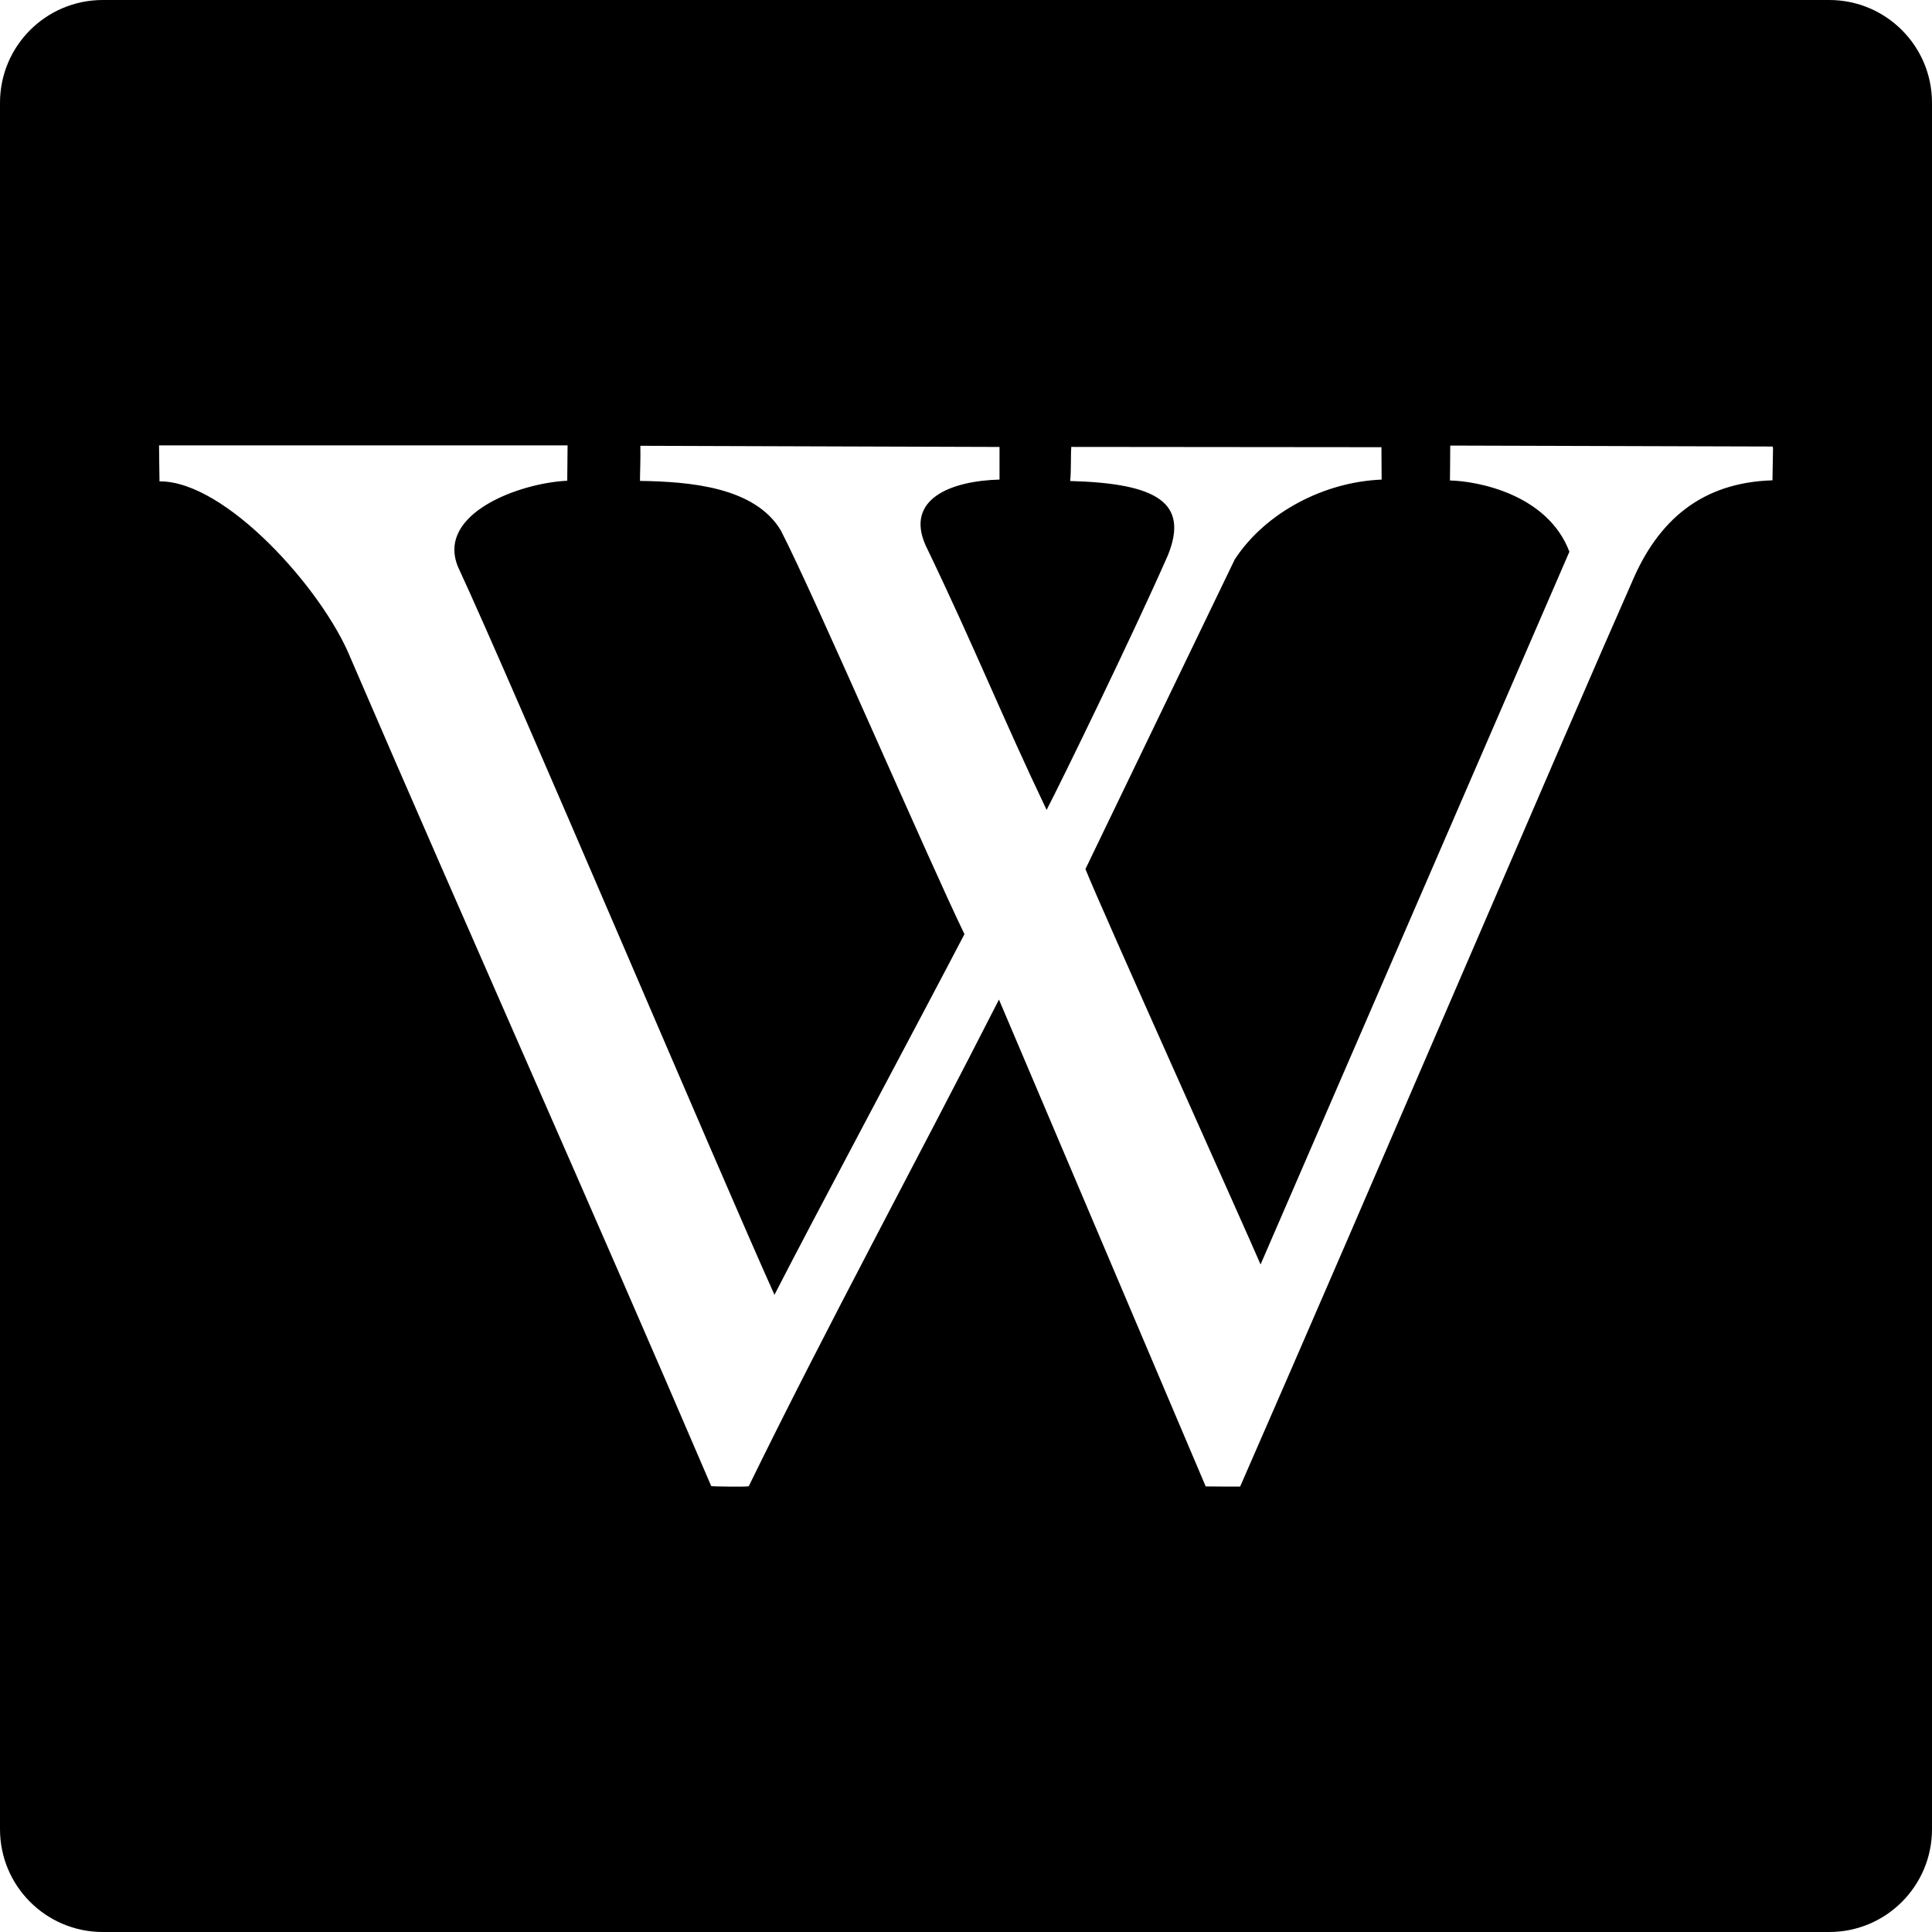
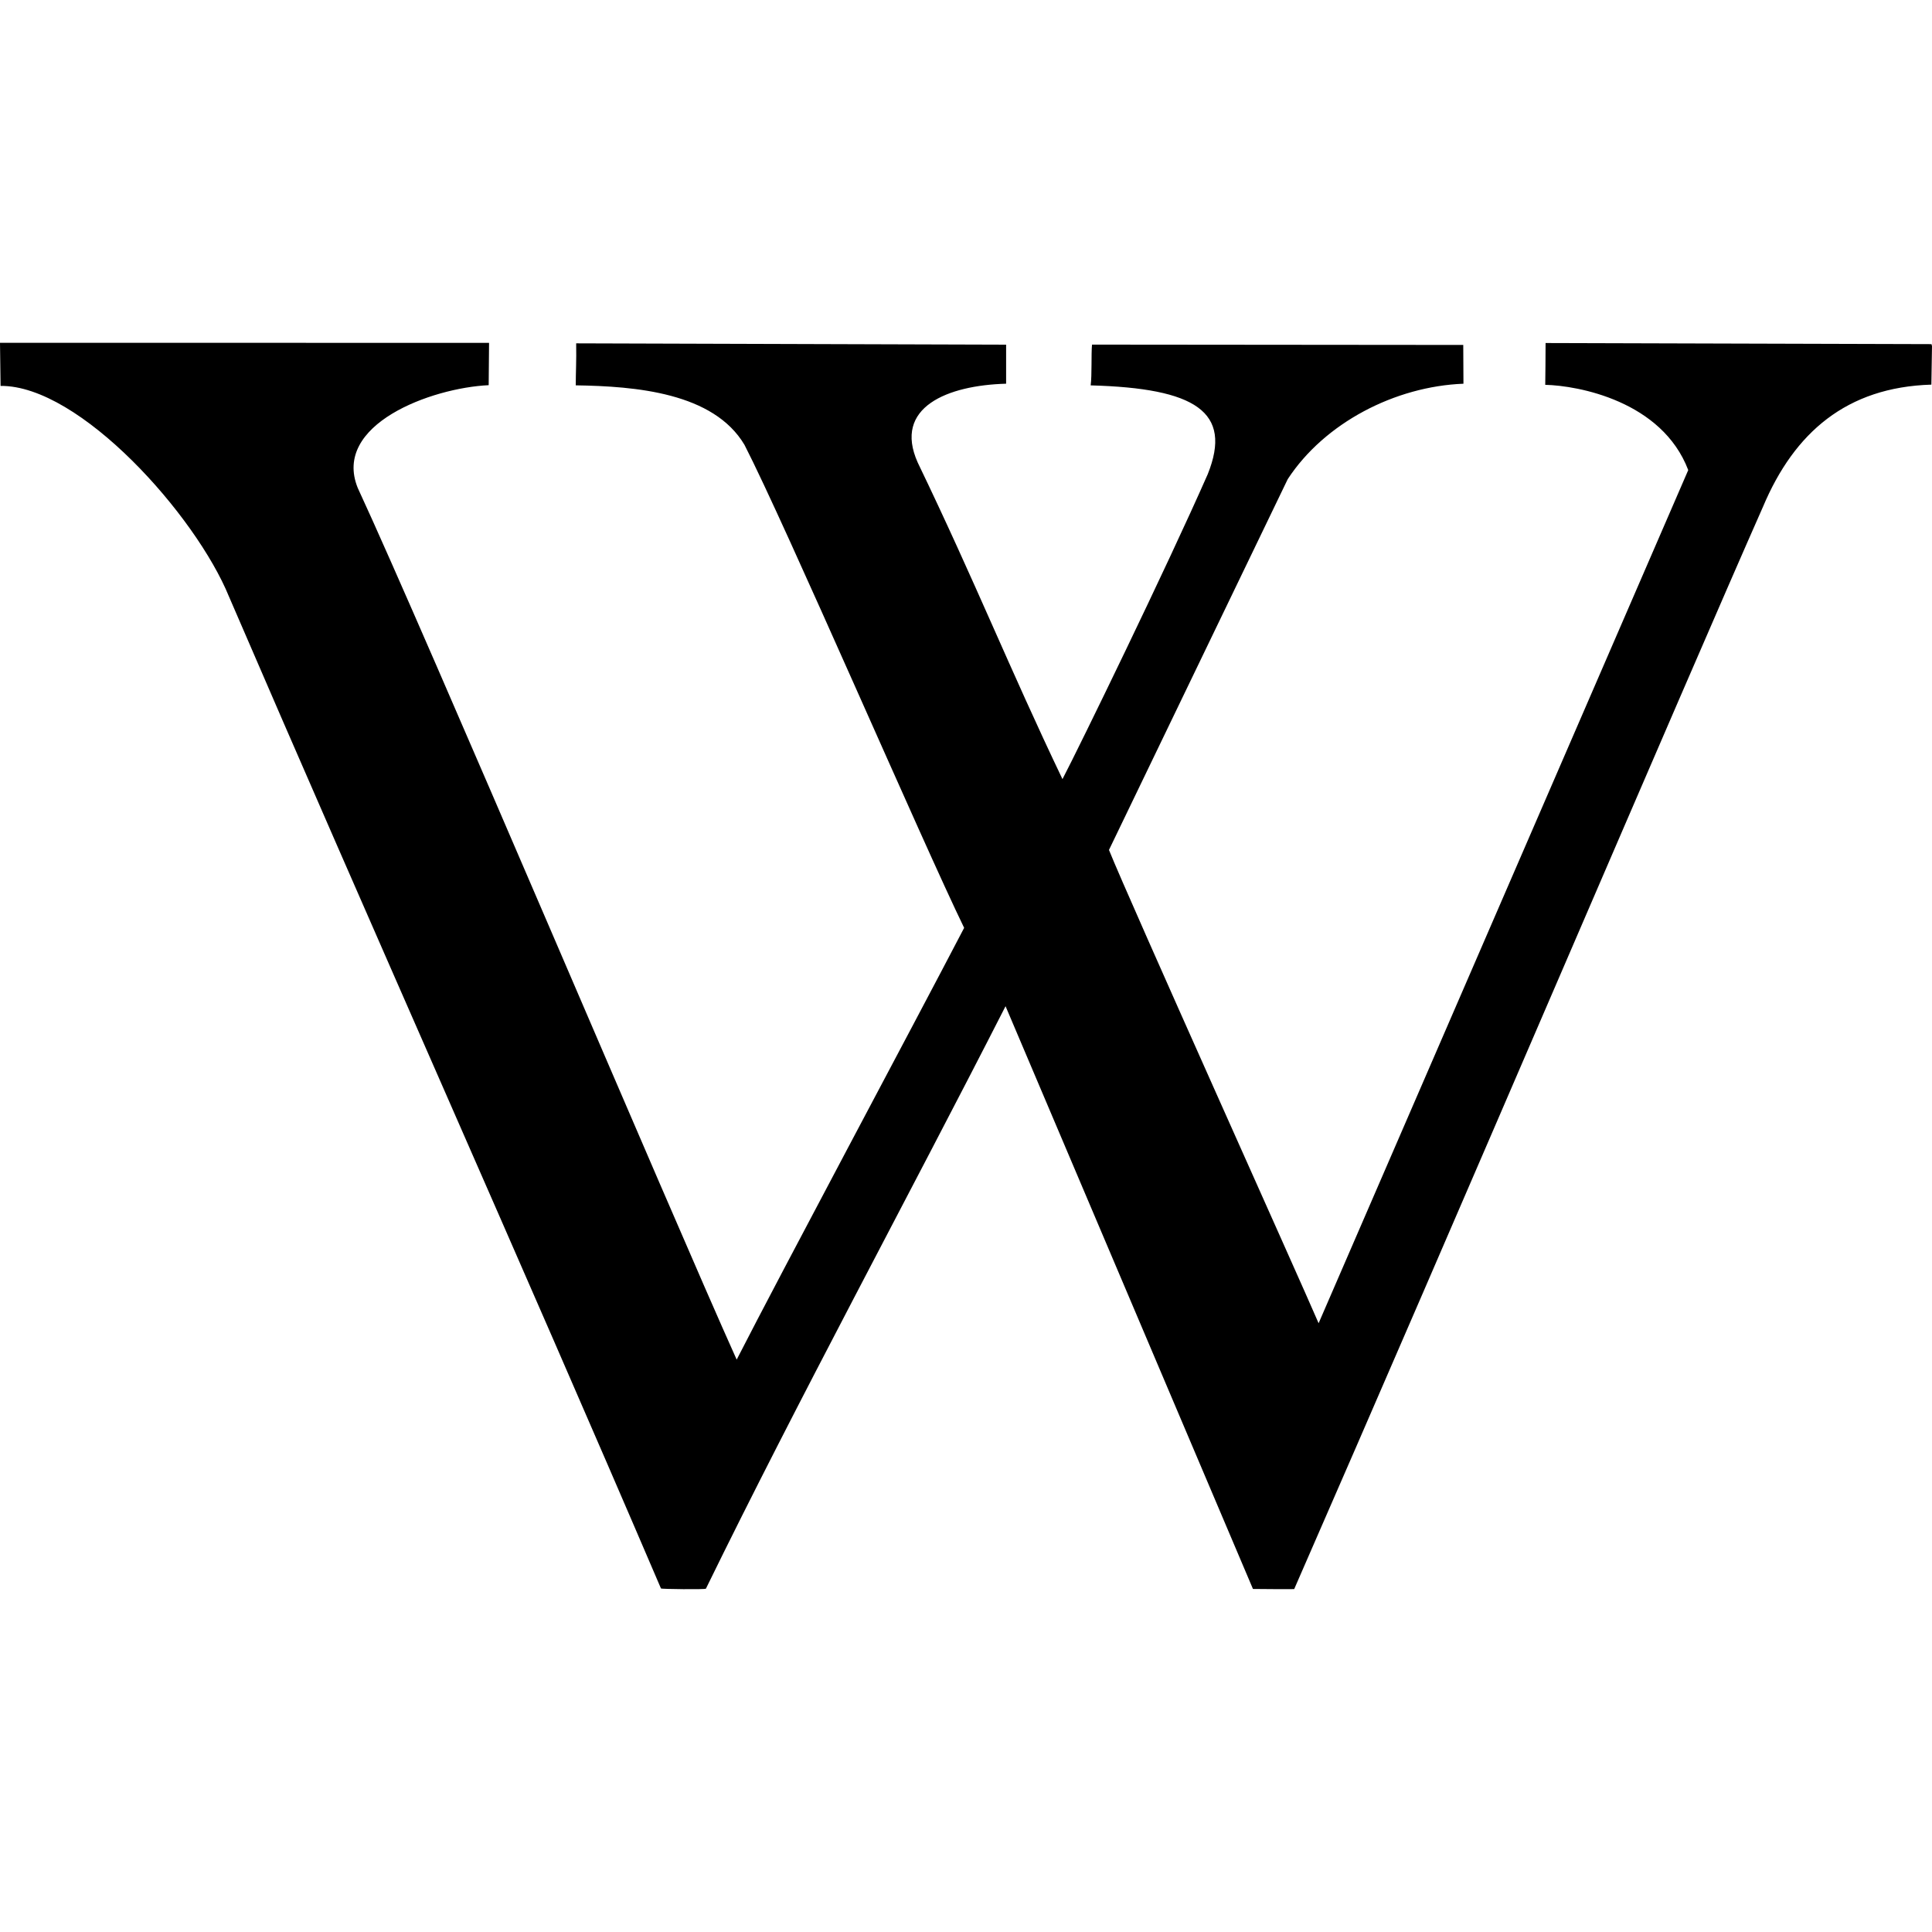
- <svg xmlns="http://www.w3.org/2000/svg" version="1.1" id="Capa_1" x="0px" y="0px" width="94px" height="94px" viewBox="0 0 94 94" style="enable-background:new 0 0 94 94;" xml:space="preserve">
+ <svg xmlns="http://www.w3.org/2000/svg" version="1.1" id="Capa_1" x="0px" y="0px" width="98.05px" height="98.05px" viewBox="0 0 98.05 98.05" style="enable-background:new 0 0 98.05 98.05;" xml:space="preserve">
  <g>
-     <path d="M89,0H5C2.238,0,0,2.238,0,5v84c0,2.762,2.238,5,5,5h84c2.762,0,5-2.238,5-5V5C94,2.238,91.762,0,89,0z M86.238,23.37   c-3.441,0.104-5.572,1.945-6.842,4.961C76.27,35.39,66.715,57.752,60.338,72.328c-0.008,0.005-1.672-0.005-1.676-0.008   L48.604,48.634c-3.981,7.82-8.396,15.941-12.173,23.675c-0.021,0.041-1.826,0.018-1.828-0.007   c-5.773-13.476-11.762-26.86-17.563-40.325c-1.346-3.292-6.057-8.584-9.279-8.556c-0.004-0.381-0.021-1.234-0.023-1.751h19.877   l-0.016,1.72c-2.334,0.109-6.365,1.599-5.322,4.175c2.803,6.05,12.721,29.484,15.404,35.432c1.871-3.66,7.094-13.421,9.244-17.547   c-1.686-3.462-7.258-16.381-8.93-19.634c-1.26-2.12-4.42-2.382-6.857-2.418c0.002-0.546,0.031-0.963,0.018-1.708l17.475,0.056   v1.587c-2.365,0.065-4.605,0.945-3.594,3.206c2.353,4.881,3.728,8.352,5.885,12.866c0.69-1.322,4.222-8.567,5.904-12.396   c1.021-2.539-0.502-3.493-4.759-3.606c0.056-0.42,0.021-1.259,0.056-1.659l15.09,0.014l0.009,1.577   c-2.771,0.106-5.642,1.584-7.144,3.879l-7.267,15.07c0.799,1.994,7.783,17.514,8.521,19.237l15.026-34.678   c-1.069-2.807-4.479-3.435-5.812-3.466c0.008-0.446,0.01-1.128,0.014-1.698l15.683,0.046l0.022,0.078L86.238,23.37z" />
+     <path d="M98.023,17.465l-19.584-0.056c-0.004,0.711-0.006,1.563-0.017,2.121c1.664,0.039,5.922,0.822,7.257,4.327L66.92,67.155   c-0.919-2.149-9.643-21.528-10.639-24.02l9.072-18.818c1.873-2.863,5.455-4.709,8.918-4.843l-0.01-1.968L55.42,17.489   c-0.045,0.499,0.001,1.548-0.068,2.069c5.315,0.144,7.215,1.334,5.941,4.508c-2.102,4.776-6.51,13.824-7.372,15.475   c-2.696-5.635-4.41-9.972-7.345-16.064c-1.266-2.823,1.529-3.922,4.485-4.004v-1.981l-21.82-0.067   c0.016,0.93-0.021,1.451-0.021,2.131c3.041,0.046,6.988,0.371,8.562,3.019c2.087,4.063,9.044,20.194,11.149,24.514   c-2.685,5.153-9.207,17.341-11.544,21.913c-3.348-7.43-15.732-36.689-19.232-44.241c-1.304-3.218,3.732-5.077,6.646-5.213   l0.019-2.148L0,17.398c0.005,0.646,0.027,1.71,0.029,2.187c4.025-0.037,9.908,6.573,11.588,10.683   c7.244,16.811,14.719,33.524,21.928,50.349c0.002,0.029,2.256,0.059,2.281,0.008c4.717-9.653,10.229-19.797,15.206-29.56   L63.588,80.64c0.005,0.004,2.082,0.016,2.093,0.007c7.962-18.196,19.892-46.118,23.794-54.933c1.588-3.767,4.245-6.064,8.543-6.194   l0.032-1.956L98.023,17.465z" />
  </g>
  <g>
</g>
  <g>
</g>
  <g>
</g>
  <g>
</g>
  <g>
</g>
  <g>
</g>
  <g>
</g>
  <g>
</g>
  <g>
</g>
  <g>
</g>
  <g>
</g>
  <g>
</g>
  <g>
</g>
  <g>
</g>
  <g>
</g>
</svg>
